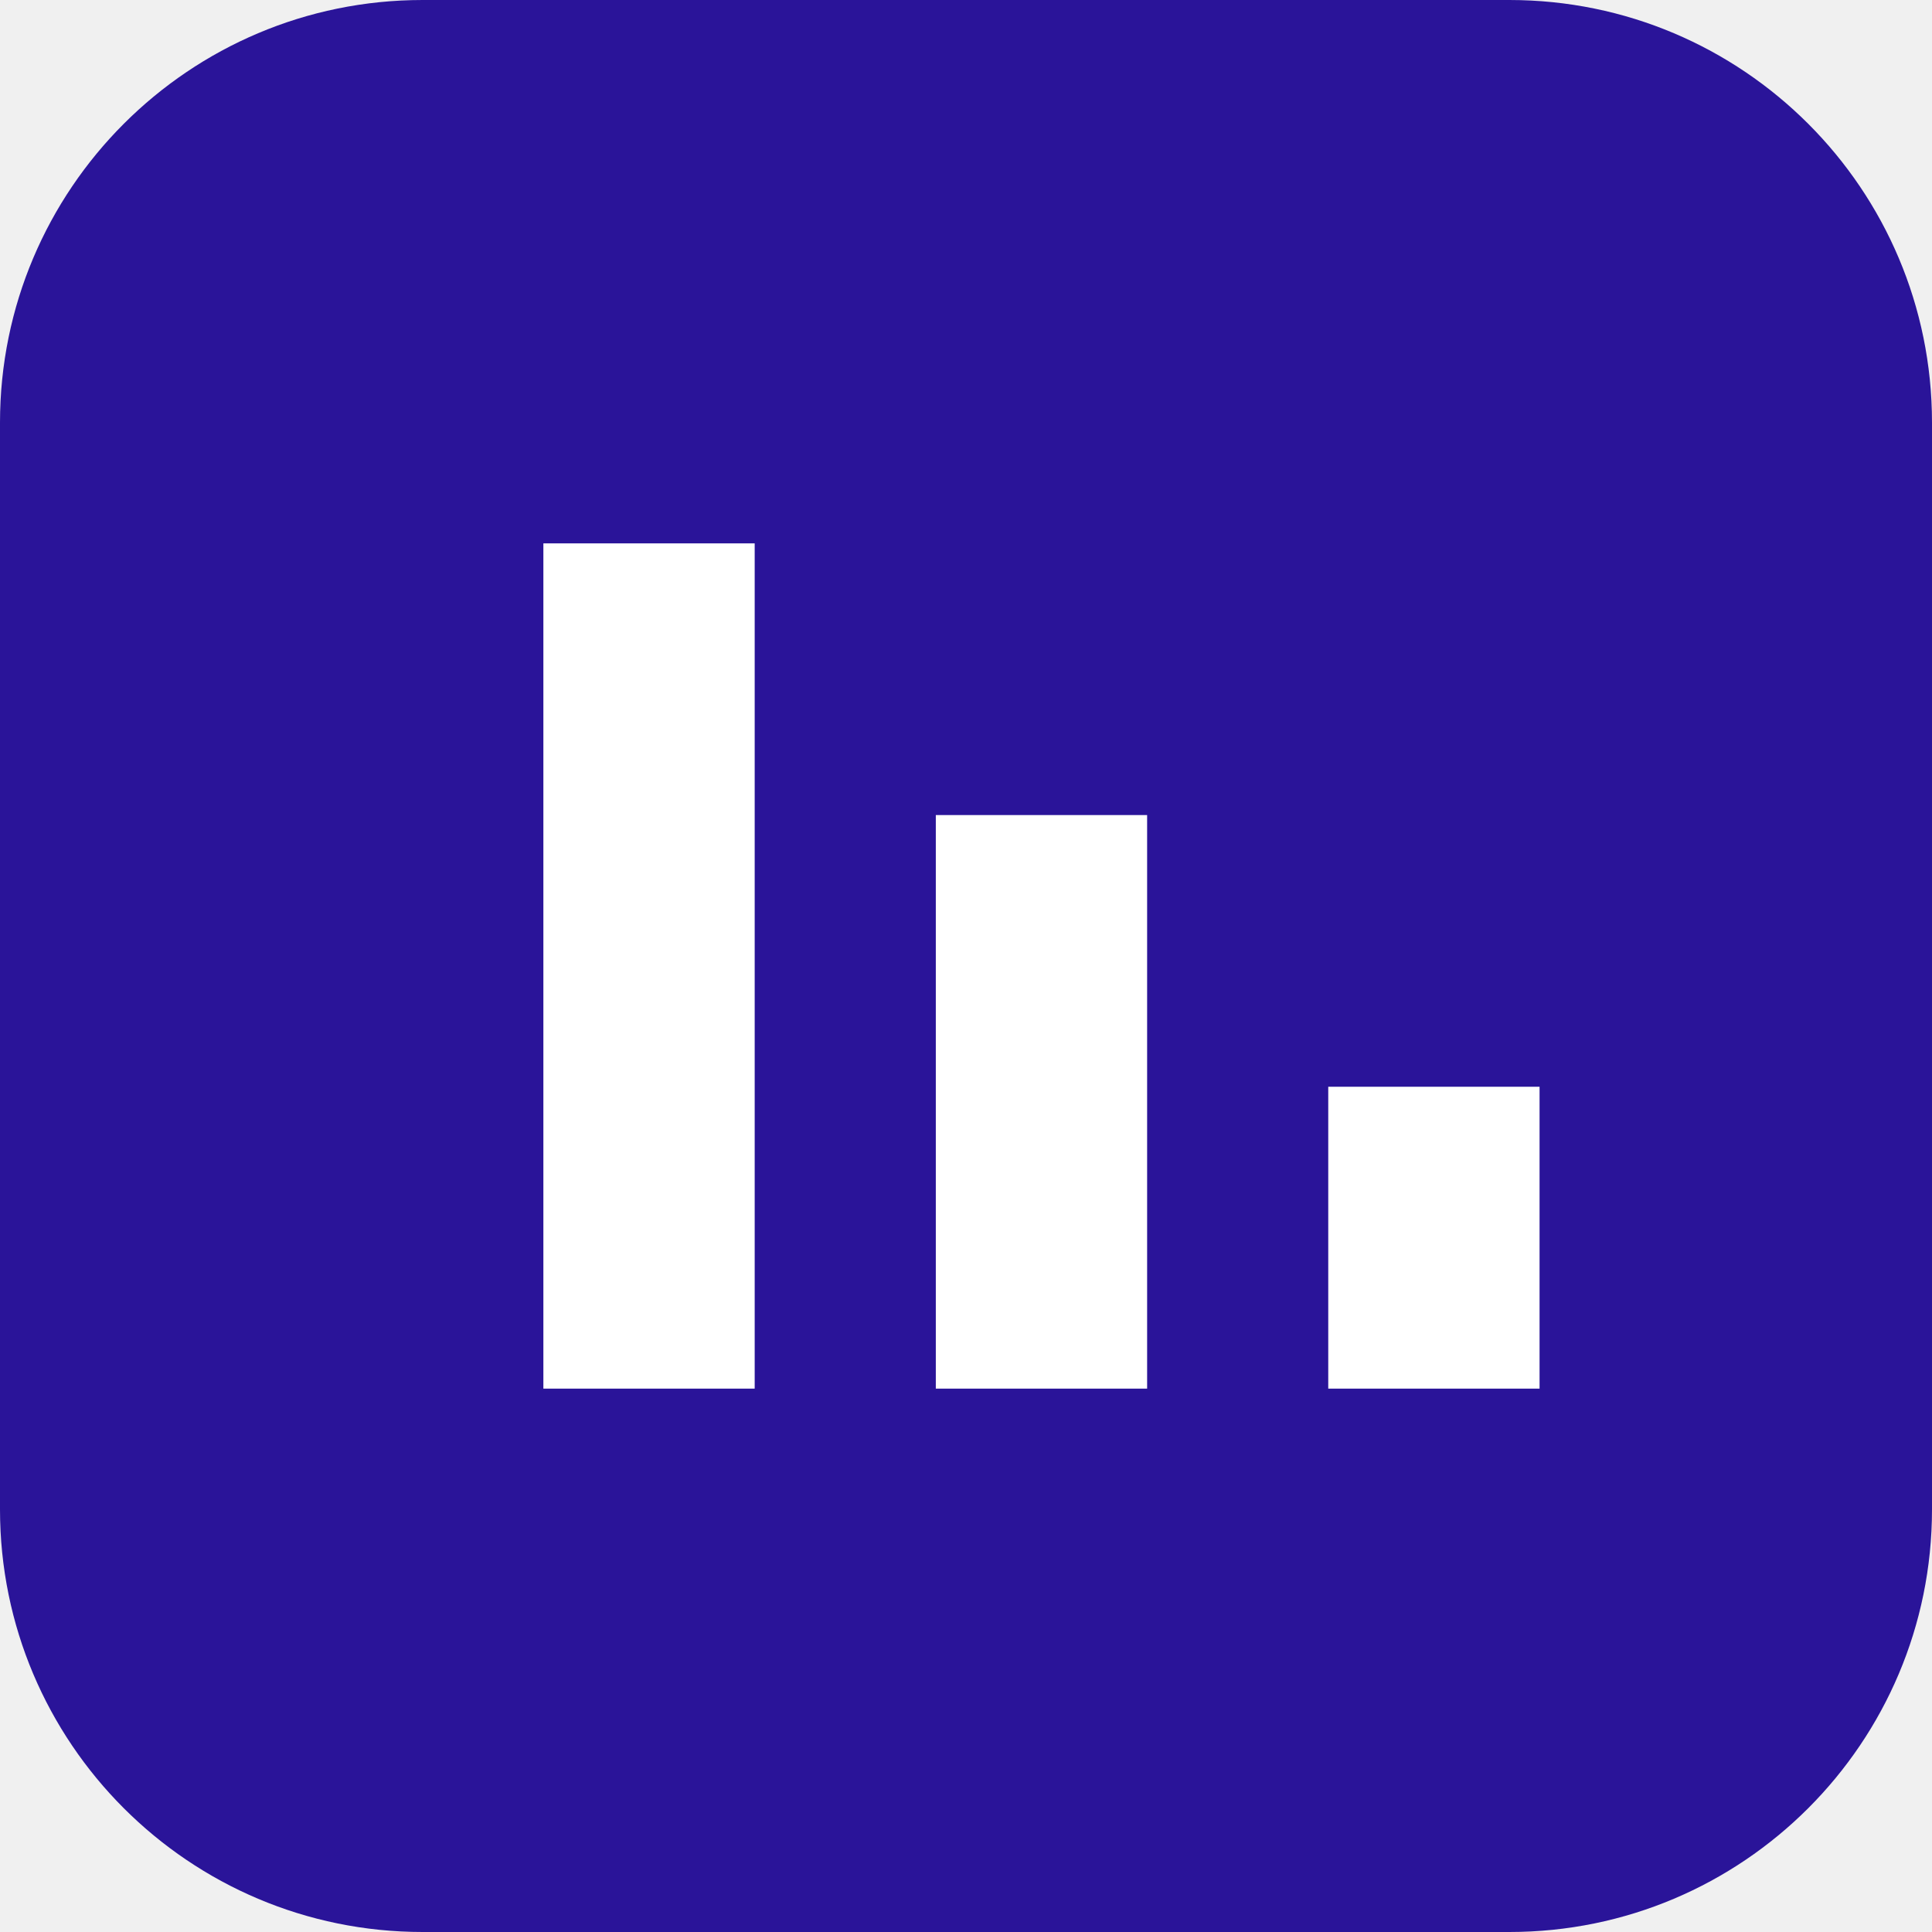
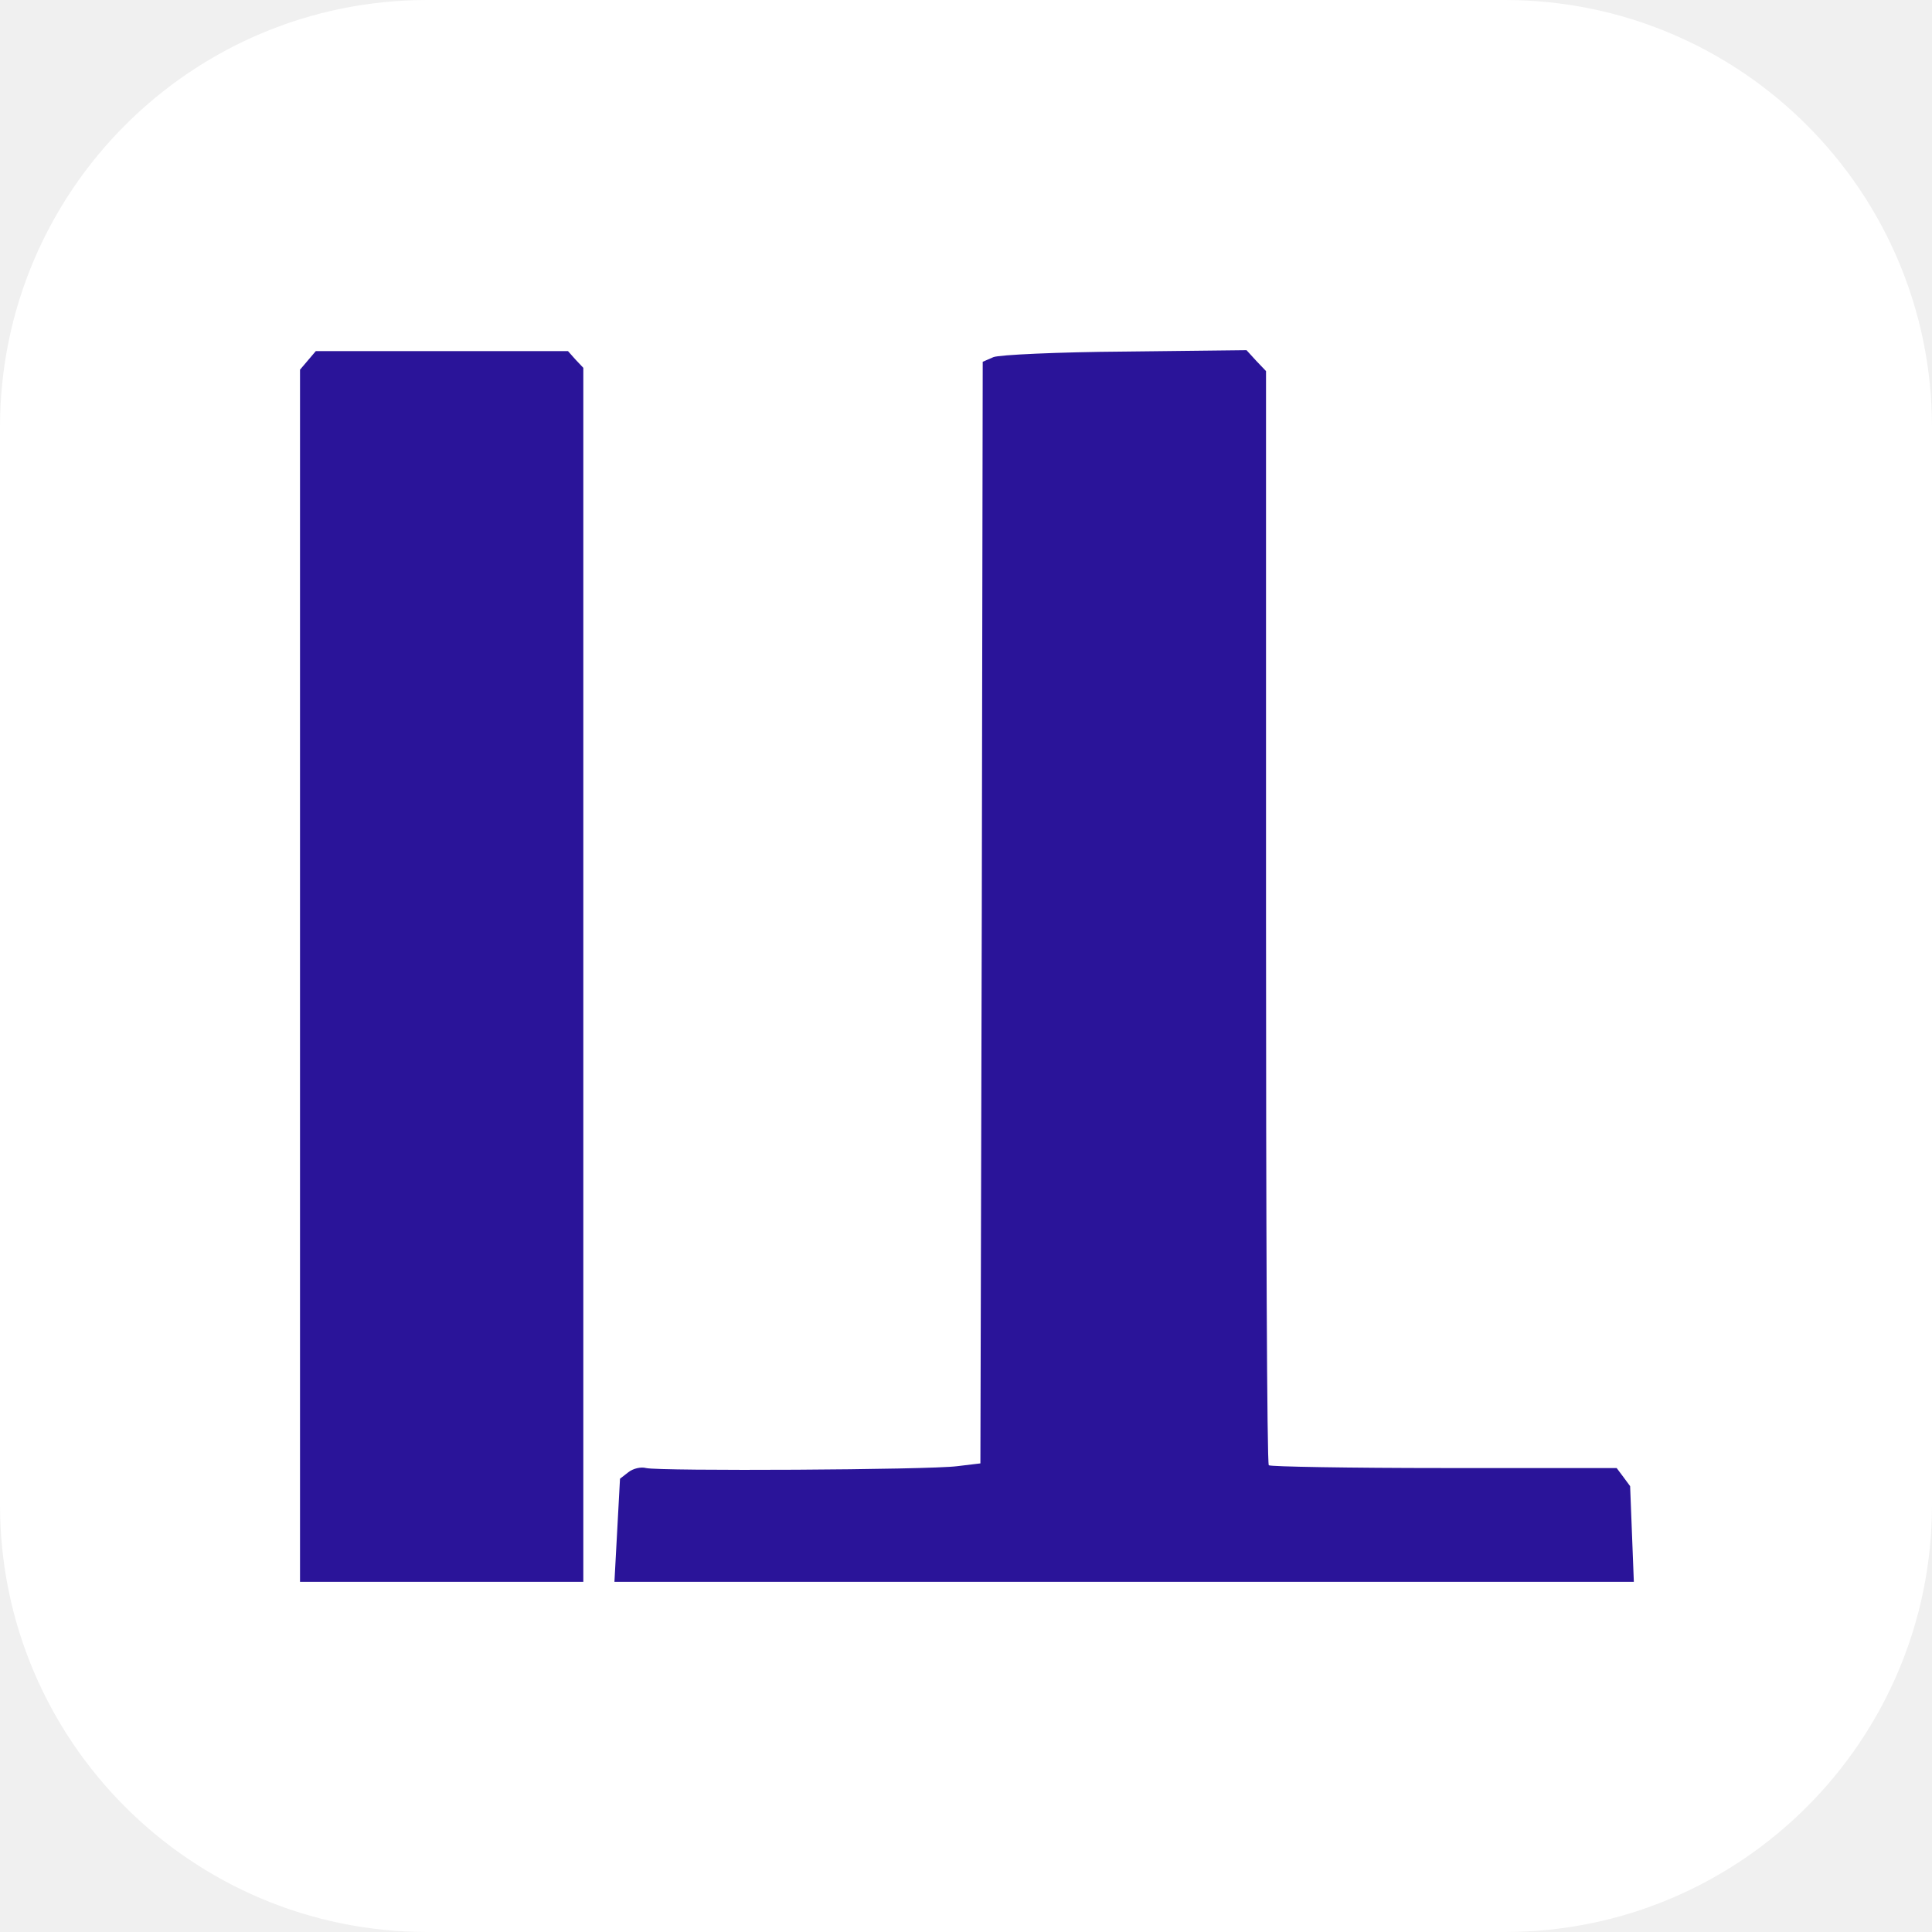
- <svg xmlns="http://www.w3.org/2000/svg" viewBox="0 0 64 64">
-   <rect width="64" height="64" rx="14" fill="#2a1499" />
-   <path d="M18 46V18h7v28zM31 46V27h7v19zM44 46V36h7v10z" fill="#ffffff" />
+ <svg xmlns="http://www.w3.org/2000/svg" viewBox="0 0 416 416">
+   <rect width="416" height="416" rx="92" fill="#ffffff" />
+   <path transform="translate(64.6 75.6)" fill="#2a1499" d="M-0.0 134.5L-0.0 4.0L1.7 2.0L3.4 -0.0L30.6 -0.0L57.7 0.0L59.3 1.8L61.0 3.6L61.0 134.3L61.0 265.0L30.5 265.0L0.0 265.0L-0.0 134.5ZM68.3 253.9L68.9 242.8L70.7 241.4C71.7 240.6 73.4 240.2 74.5 240.5C77.4 241.2 135.5 240.9 141.5 240.1L146.5 239.5L146.8 120.9L147.0 2.3L149.3 1.3C150.5 0.8 163.2 0.2 177.6 0.1L203.8 -0.2L205.9 2.1L208.0 4.3L208.0 121.8C208.0 186.4 208.2 239.6 208.6 239.9C208.9 240.2 225.9 240.5 246.3 240.5L283.5 240.5L285.0 242.5L286.4 244.4L286.8 254.7L287.2 265.0L177.5 265.0L67.7 265.0L68.3 253.9Z" />
</svg>
